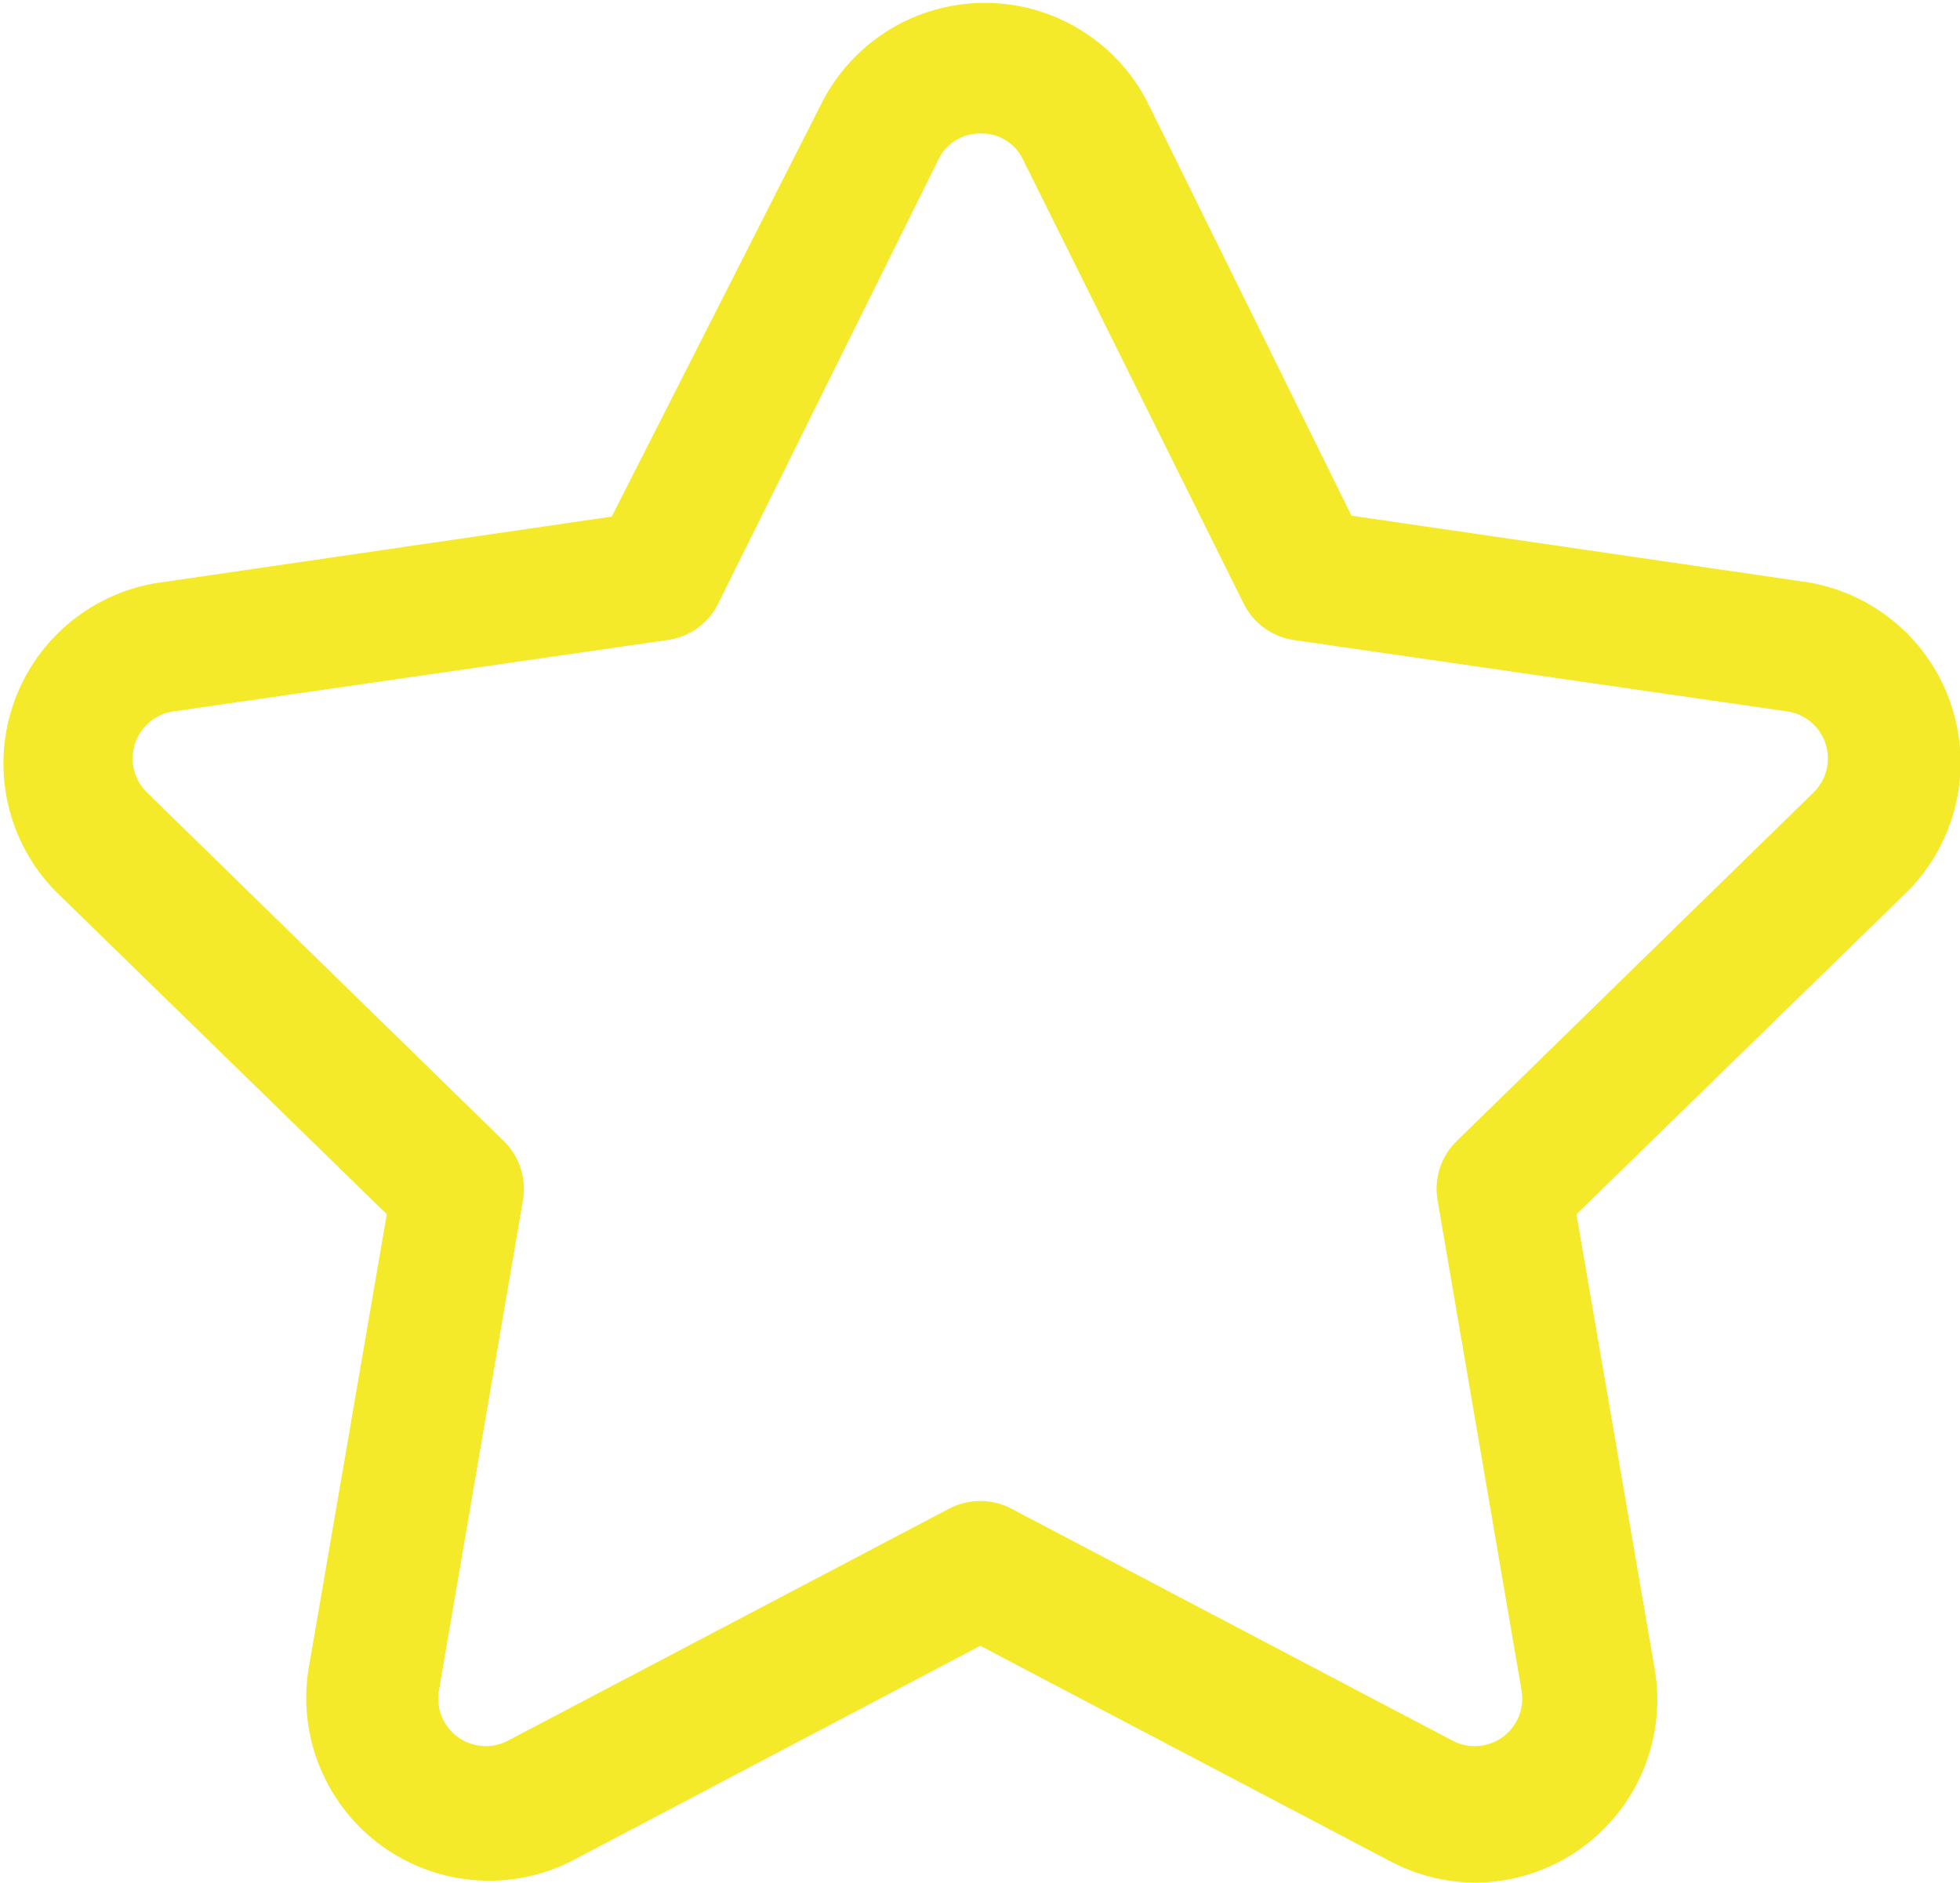
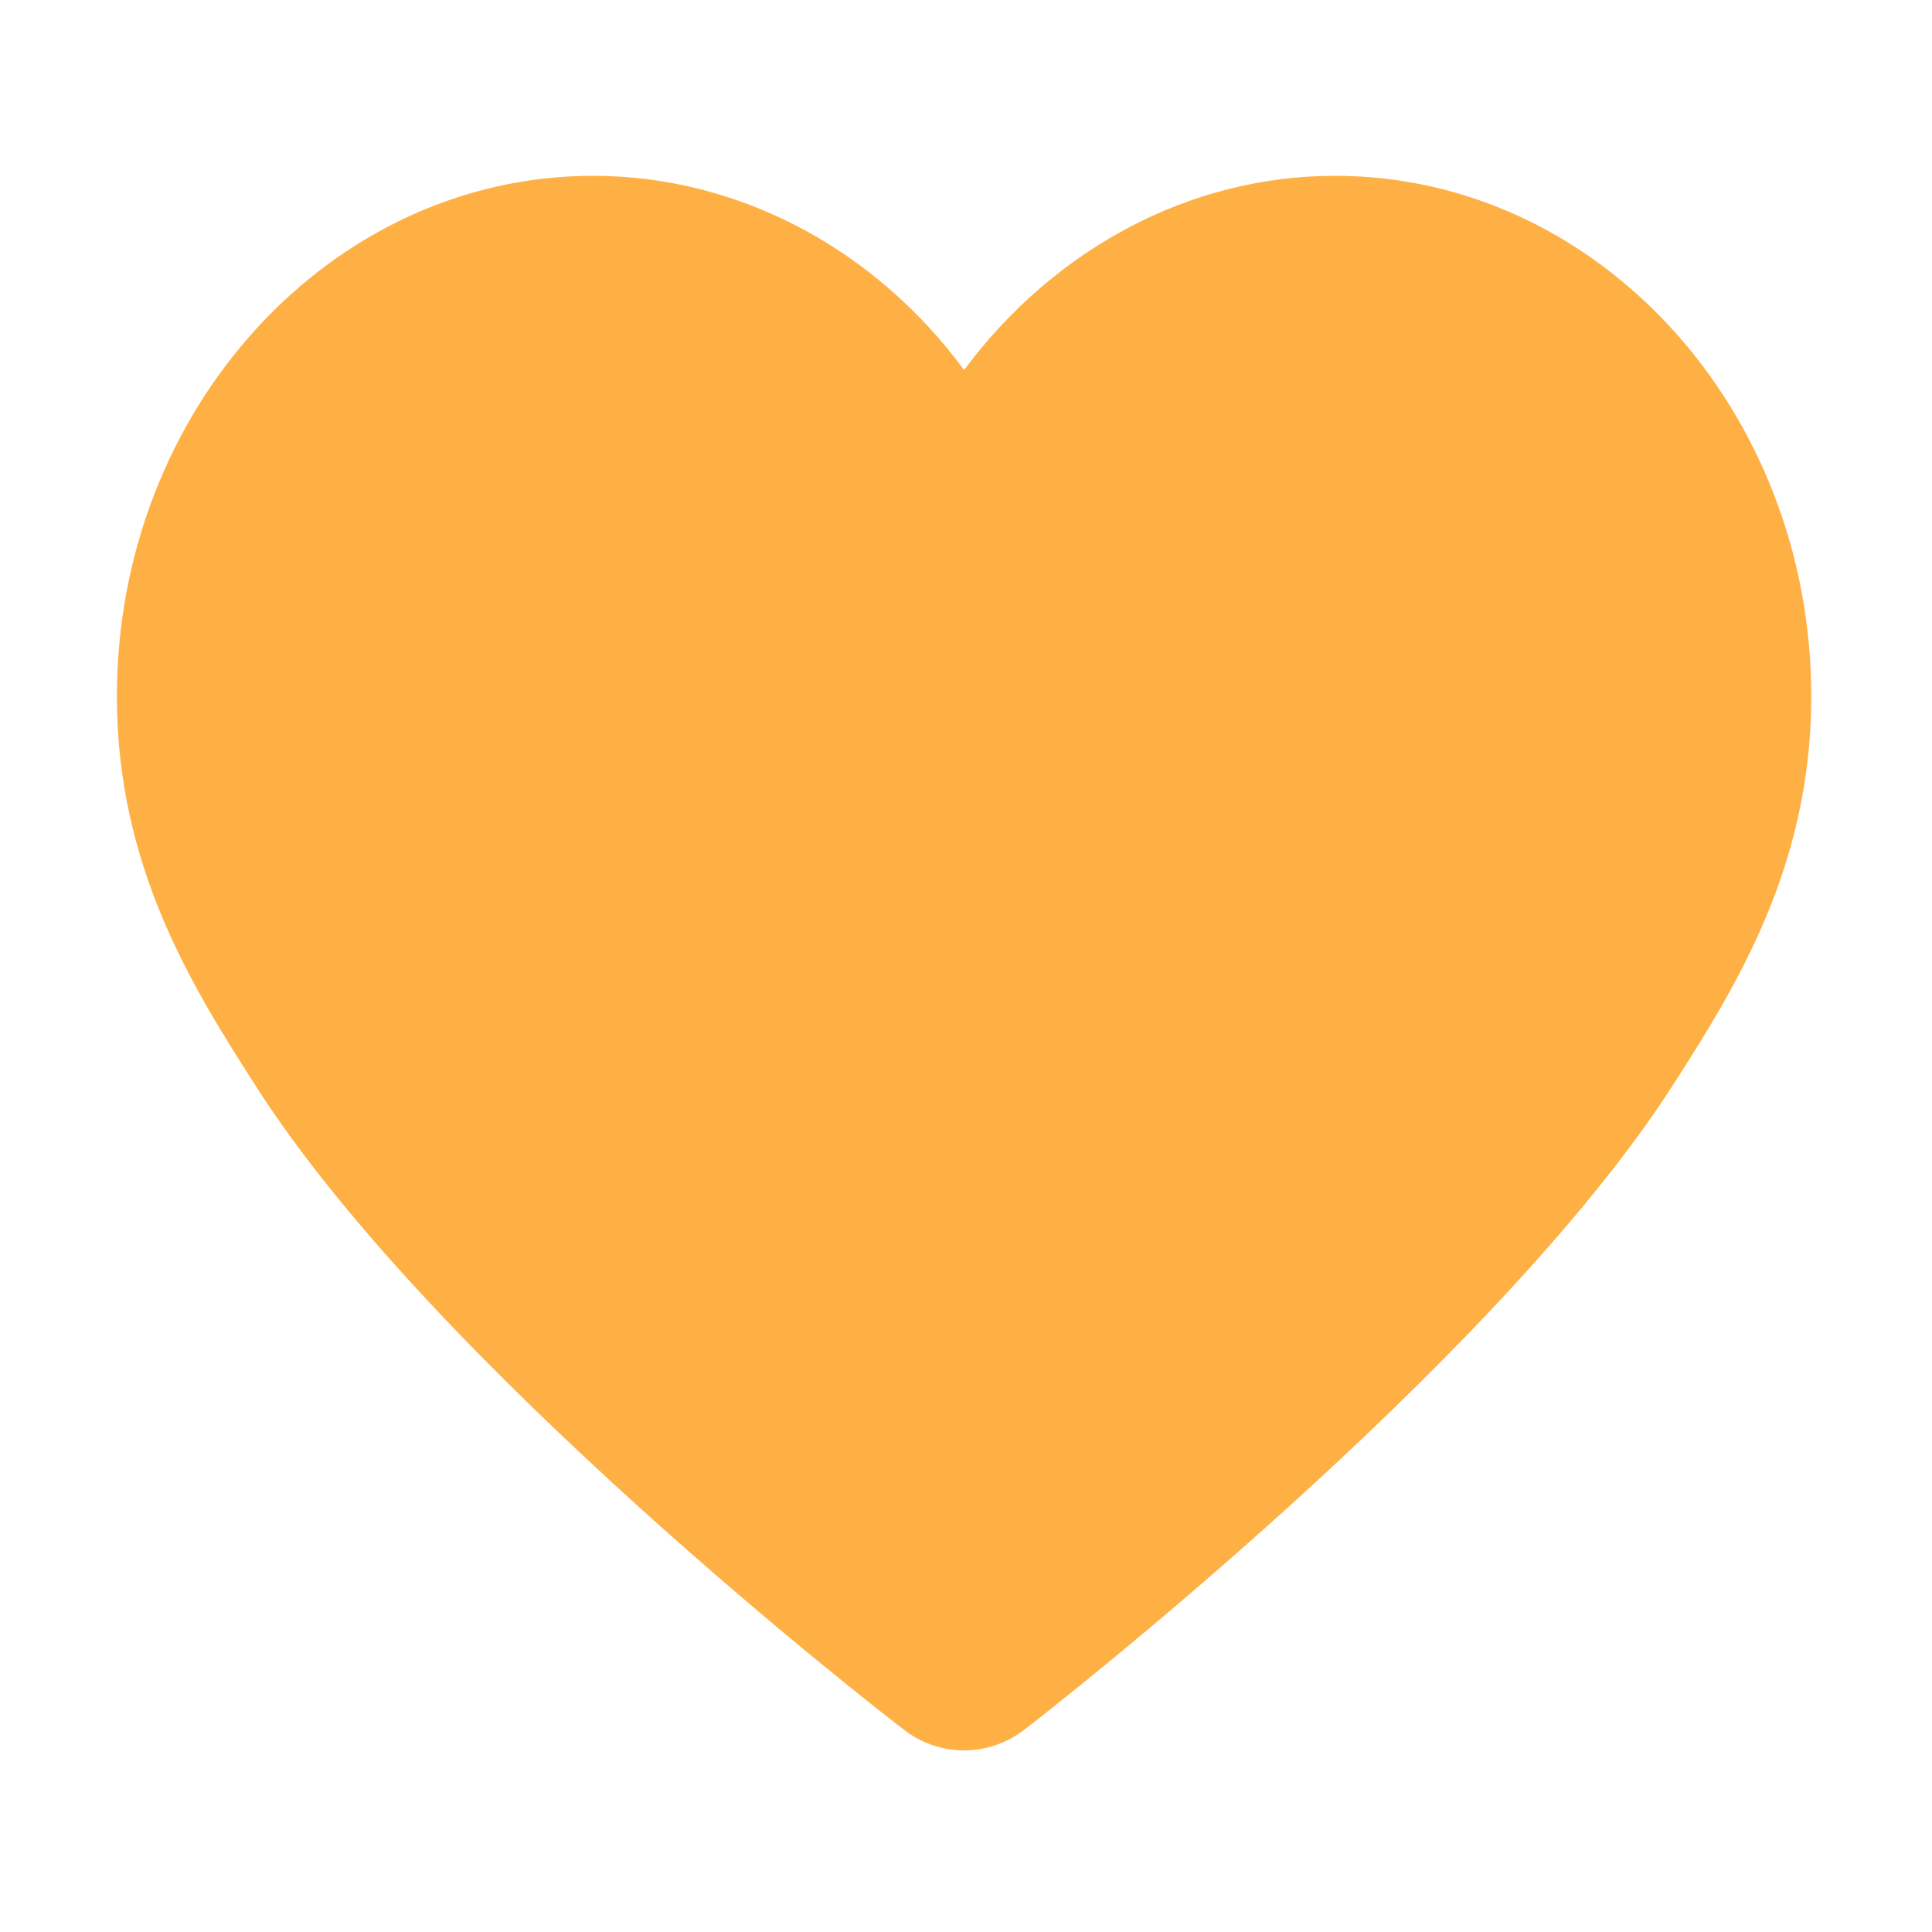
- <svg xmlns="http://www.w3.org/2000/svg" t="1528426734406" class="icon" style="" viewBox="0 0 1066 1024" version="1.1" p-id="4715" width="208.203" height="200">
-   <defs>
-     <style type="text/css" />
-   </defs>
-   <path d="M802.191 1024a99.466 99.466 0 0 1-45.754-11.439L533.136 895.192l-222.803 117.37a99.466 99.466 0 0 1-142.733-103.444l42.77-248.664L29.84 484.398a99.466 99.466 0 0 1 54.209-167.102l248.664-36.305L447.596 54.706a99.466 99.466 0 0 1 176.054 0l111.402 225.787 248.664 36.305a99.466 99.466 0 0 1 54.209 167.6l-180.53 176.054 42.77 248.664a99.466 99.466 0 0 1-96.482 114.883zM533.136 72.61a24.866 24.866 0 0 0-22.877 14.423L389.906 329.729A36.305 36.305 0 0 1 363.05 348.13l-268.558 38.792a25.861 25.861 0 0 0-14.423 44.262l193.958 189.482a36.305 36.305 0 0 1 10.444 31.829l-45.754 267.066a25.861 25.861 0 0 0 37.3 27.353l240.21-126.322a36.305 36.305 0 0 1 33.818 0l240.21 126.322a25.861 25.861 0 0 0 37.3-27.353l-45.754-267.066a36.305 36.305 0 0 1 10.444-31.829l193.958-189.482a25.861 25.861 0 0 0-14.423-44.262L703.72 348.13a36.305 36.305 0 0 1-27.353-19.893l-119.856-241.204a24.866 24.866 0 0 0-23.374-14.423z" fill="#f4ea29" p-id="4716" />
+ <svg xmlns="http://www.w3.org/2000/svg" class="icon" width="200px" height="200.00px" viewBox="0 0 1024 1024" version="1.1">
+   <path d="M707.584 93.184c-77.312 0-148.992 38.912-196.608 102.912-47.104-64-119.296-102.912-196.608-102.912-139.264 0-252.416 123.904-252.416 275.968 0 90.624 40.448 154.624 73.216 205.824 94.72 148.992 333.312 333.824 343.552 341.504a51.814 51.814 0 0 0 64.512 0c10.24-7.68 248.32-193.024 343.552-341.504 32.768-51.2 73.216-115.2 73.216-205.824 0-152.064-113.152-275.968-252.416-275.968z" fill="#ffb044" />
</svg>
